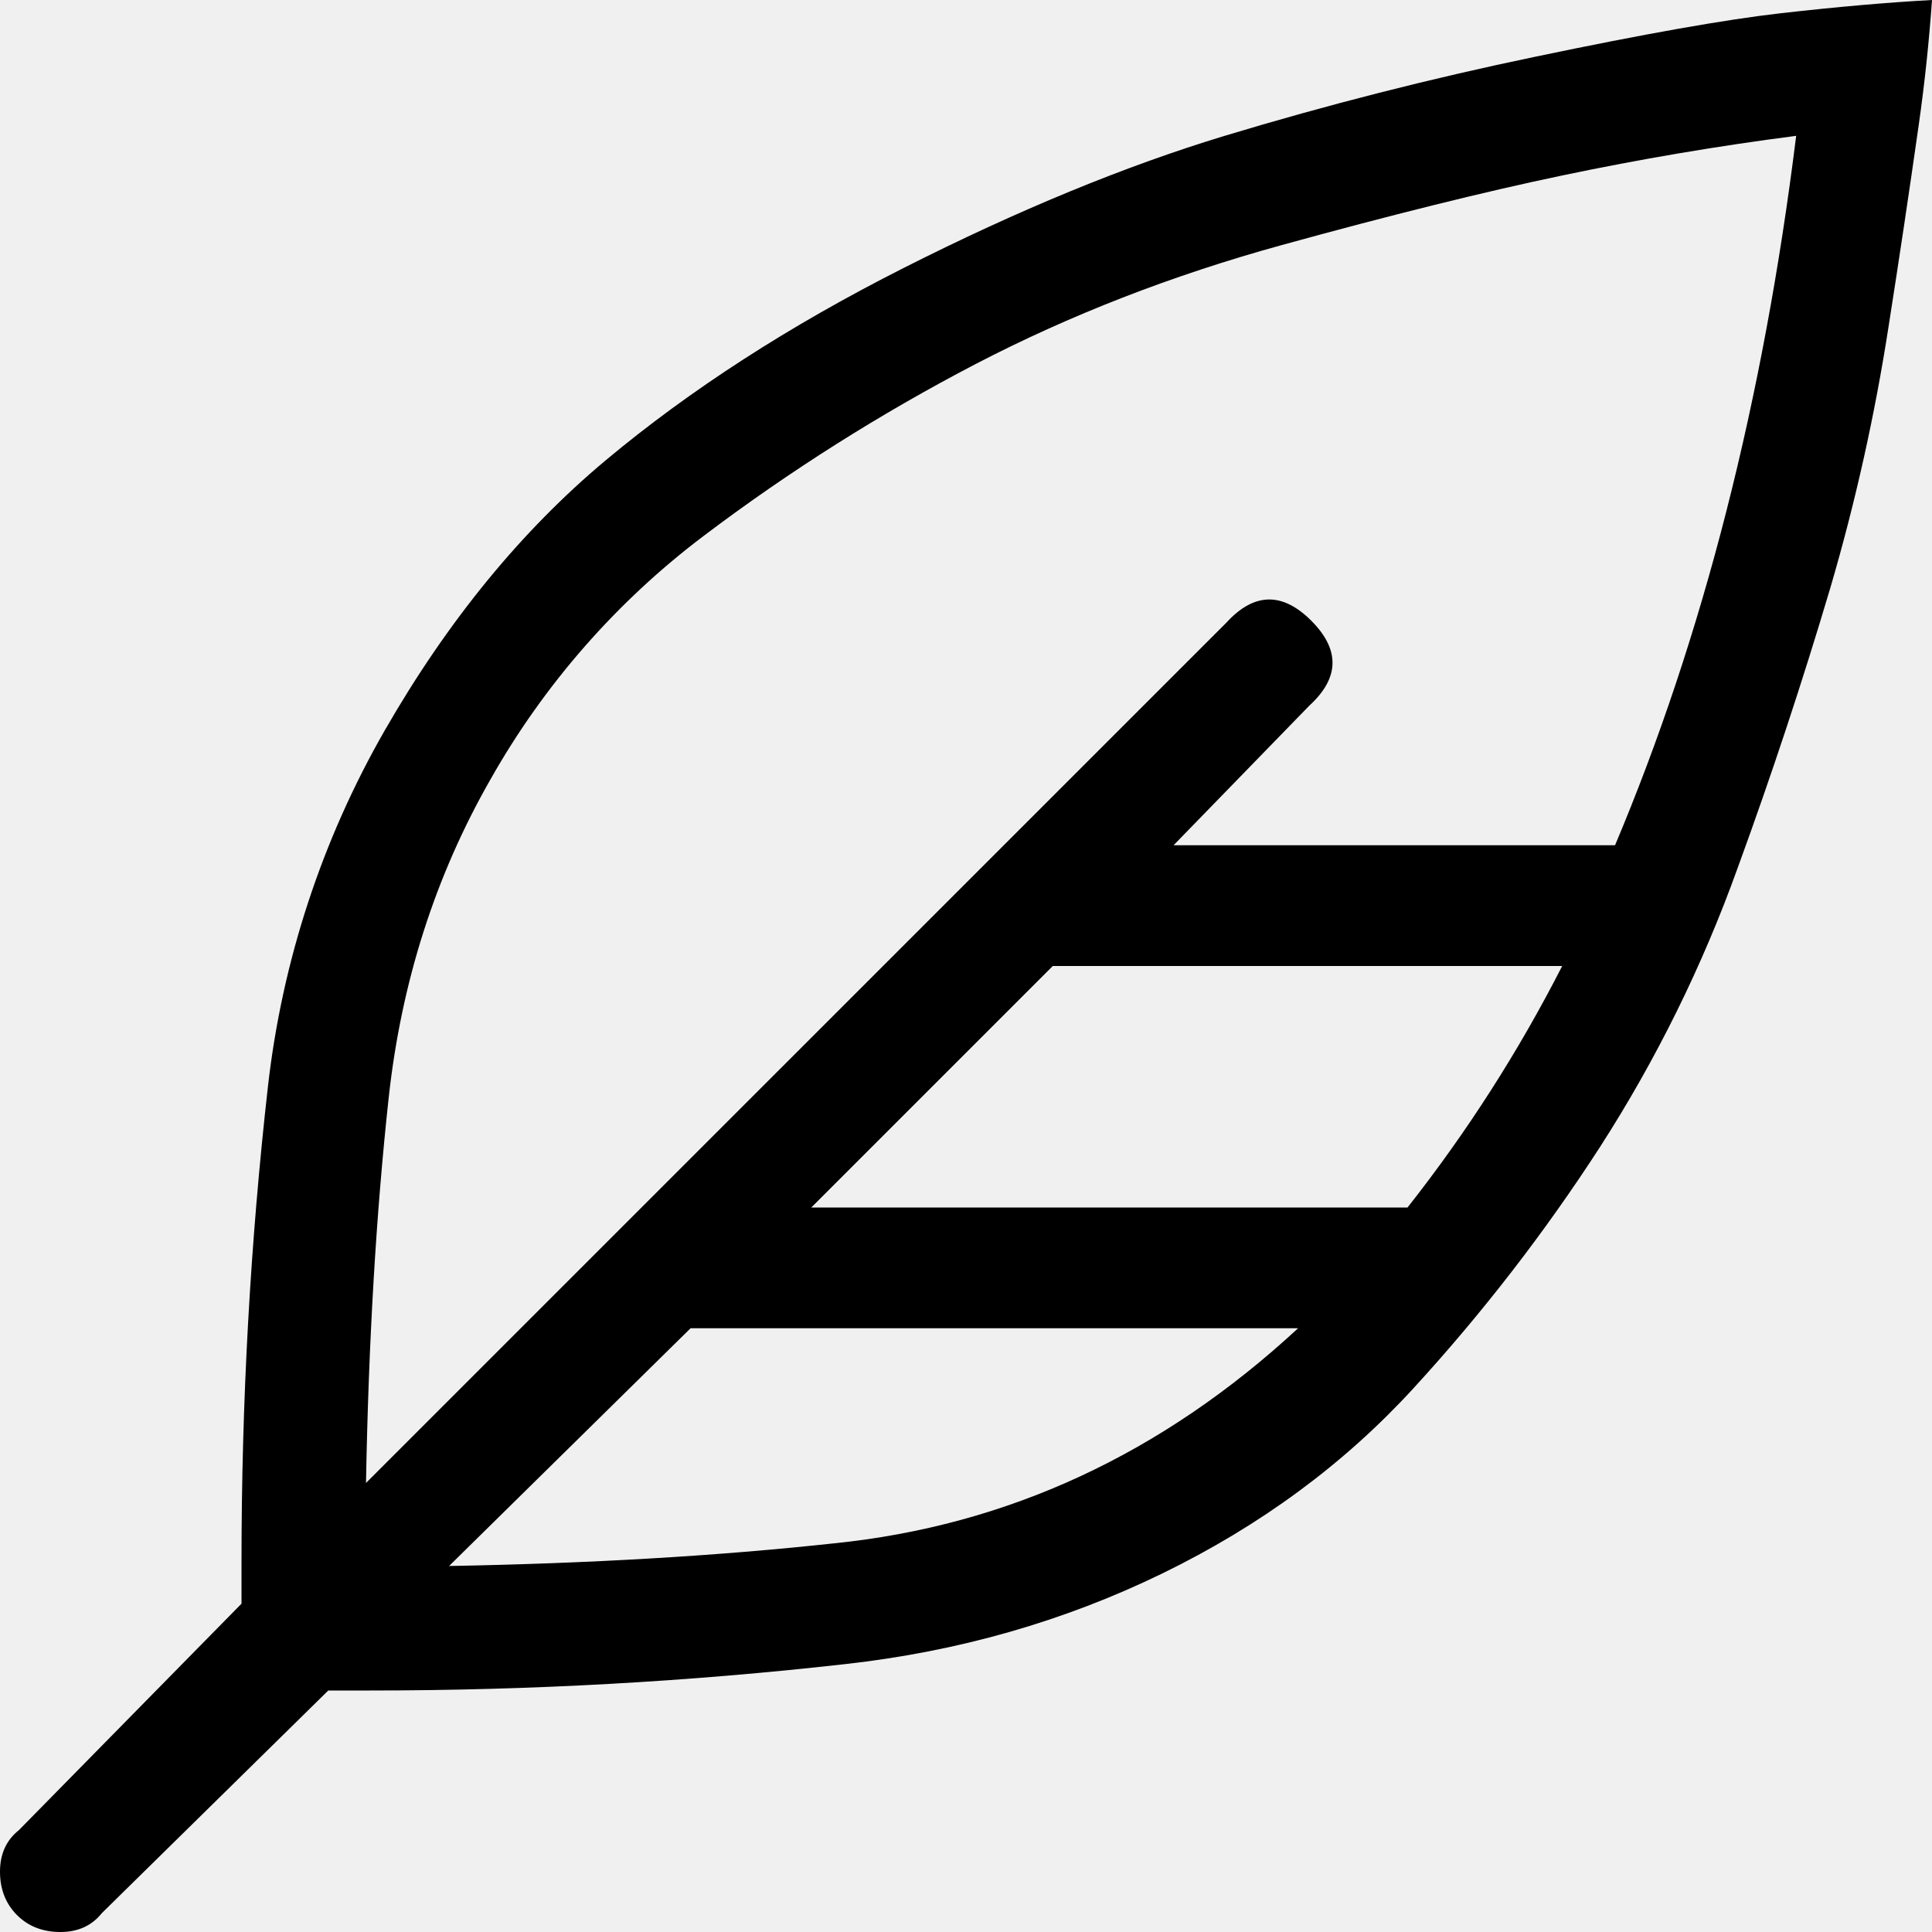
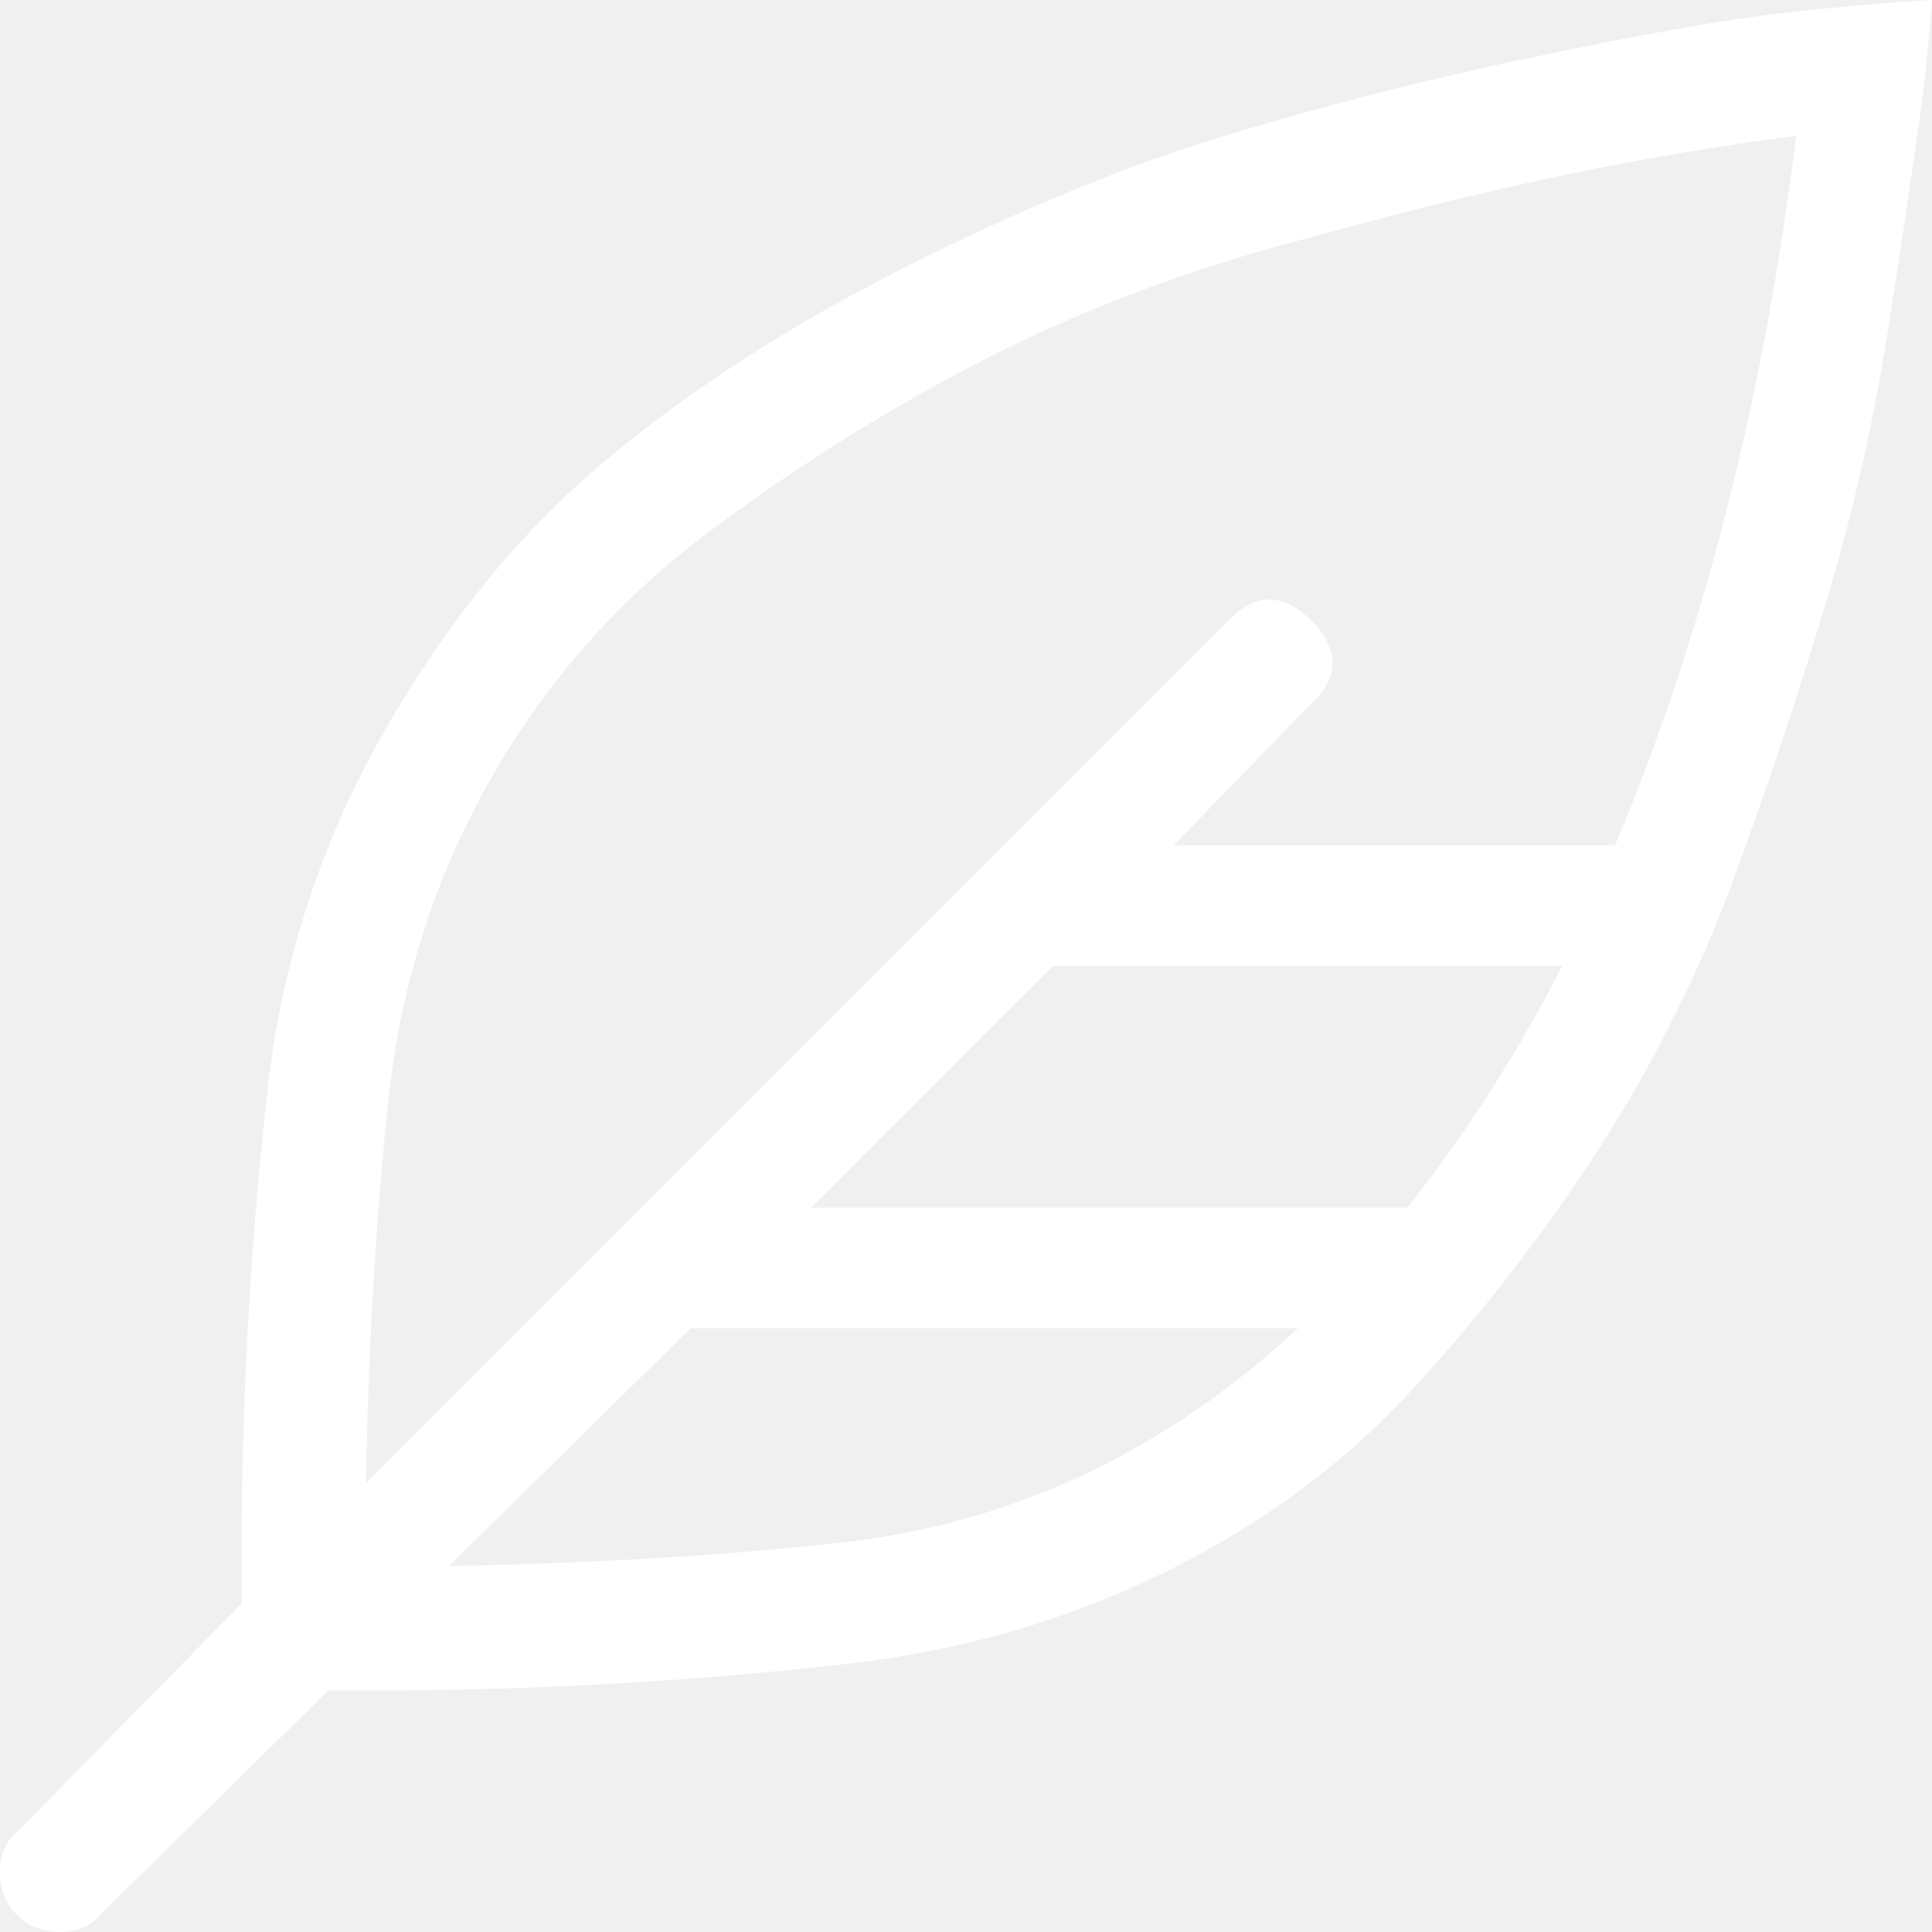
<svg xmlns="http://www.w3.org/2000/svg" t="1584273428100" class="icon" viewBox="0 0 1024 1024" version="1.1" p-id="6422" width="32" height="32">
  <defs>
    <style type="text/css" />
  </defs>
-   <path d="M141.995 576a490.155 490.155 0 0 1 62.009-189.013c33.337-57.998 72.334-105.643 116.992-142.99 44.658-37.319 97.337-71.339 158.009-102.002 60.672-30.663 117.333-53.988 169.984-69.973a1922.475 1922.475 0 0 1 165.006-42.012c57.344-12.004 100.693-19.684 129.991-23.012 29.355-3.328 56.036-5.689 80.014-6.997a935.253 935.253 0 0 1-6.997 65.991 7513.6 7513.6 0 0 1-16.014 107.008 1075.769 1075.769 0 0 1-31.004 139.008 2541.71 2541.71 0 0 1-48.981 147.996 728.036 728.036 0 0 1-73.017 147.996 964.665 964.665 0 0 1-98.987 128c-36.665 39.993-81.01 72.676-133.006 97.991-51.996 25.316-108.004 41.33-167.993 48.014-82.66 9.33-166.684 13.995-252.018 13.995h-21.988l-120.007 117.988c-5.319 6.684-12.658 10.012-21.988 10.012s-17.01-2.987-23.012-8.988c-5.973-6.002-8.988-13.653-8.988-23.012 0-9.33 3.328-16.668 10.012-21.988l117.988-120.036v-21.988c0-85.333 4.665-169.33 13.995-251.989z m64 5.973c-6.656 61.355-10.667 129.365-12.004 204.032l456.021-455.993c14.649-16.014 29.668-16.356 44.999-1.024 15.332 15.36 14.99 30.35-1.024 44.999l-71.964 74.012h233.984c46.649-110.649 78.649-236.004 96-376.007a1604.807 1604.807 0 0 0-124.018 21.02c-41.33 8.647-90.994 20.992-148.992 36.978-57.998 16.014-111.986 37.006-161.991 63.004a1023.801 1023.801 0 0 0-144.014 91.022 421.234 421.234 0 0 0-112.981 128.996c-29.355 51.314-47.332 107.662-54.016 168.96zM429.995 640h316.018a777.415 777.415 0 0 0 81.977-128h-269.995z m12.004 178.005c91.989-9.33 173.995-47.332 246.016-114.005h-321.991l-128 126.009c74.638-1.337 142.649-5.348 203.975-12.004z" p-id="6423" />
+   <path d="M141.995 576a490.155 490.155 0 0 1 62.009-189.013c33.337-57.998 72.334-105.643 116.992-142.99 44.658-37.319 97.337-71.339 158.009-102.002 60.672-30.663 117.333-53.988 169.984-69.973a1922.475 1922.475 0 0 1 165.006-42.012c57.344-12.004 100.693-19.684 129.991-23.012 29.355-3.328 56.036-5.689 80.014-6.997a935.253 935.253 0 0 1-6.997 65.991 7513.6 7513.6 0 0 1-16.014 107.008 1075.769 1075.769 0 0 1-31.004 139.008 2541.71 2541.71 0 0 1-48.981 147.996 728.036 728.036 0 0 1-73.017 147.996 964.665 964.665 0 0 1-98.987 128c-36.665 39.993-81.01 72.676-133.006 97.991-51.996 25.316-108.004 41.33-167.993 48.014-82.66 9.33-166.684 13.995-252.018 13.995h-21.988l-120.007 117.988c-5.319 6.684-12.658 10.012-21.988 10.012s-17.01-2.987-23.012-8.988c-5.973-6.002-8.988-13.653-8.988-23.012 0-9.33 3.328-16.668 10.012-21.988l117.988-120.036v-21.988c0-85.333 4.665-169.33 13.995-251.989z m64 5.973c-6.656 61.355-10.667 129.365-12.004 204.032l456.021-455.993c14.649-16.014 29.668-16.356 44.999-1.024 15.332 15.36 14.99 30.35-1.024 44.999l-71.964 74.012h233.984c46.649-110.649 78.649-236.004 96-376.007a1604.807 1604.807 0 0 0-124.018 21.02c-41.33 8.647-90.994 20.992-148.992 36.978-57.998 16.014-111.986 37.006-161.991 63.004a1023.801 1023.801 0 0 0-144.014 91.022 421.234 421.234 0 0 0-112.981 128.996c-29.355 51.314-47.332 107.662-54.016 168.96zM429.995 640h316.018a777.415 777.415 0 0 0 81.977-128h-269.995z m12.004 178.005c91.989-9.33 173.995-47.332 246.016-114.005h-321.991l-128 126.009c74.638-1.337 142.649-5.348 203.975-12.004z" fill="#fff" p-id="6423" />
</svg>
